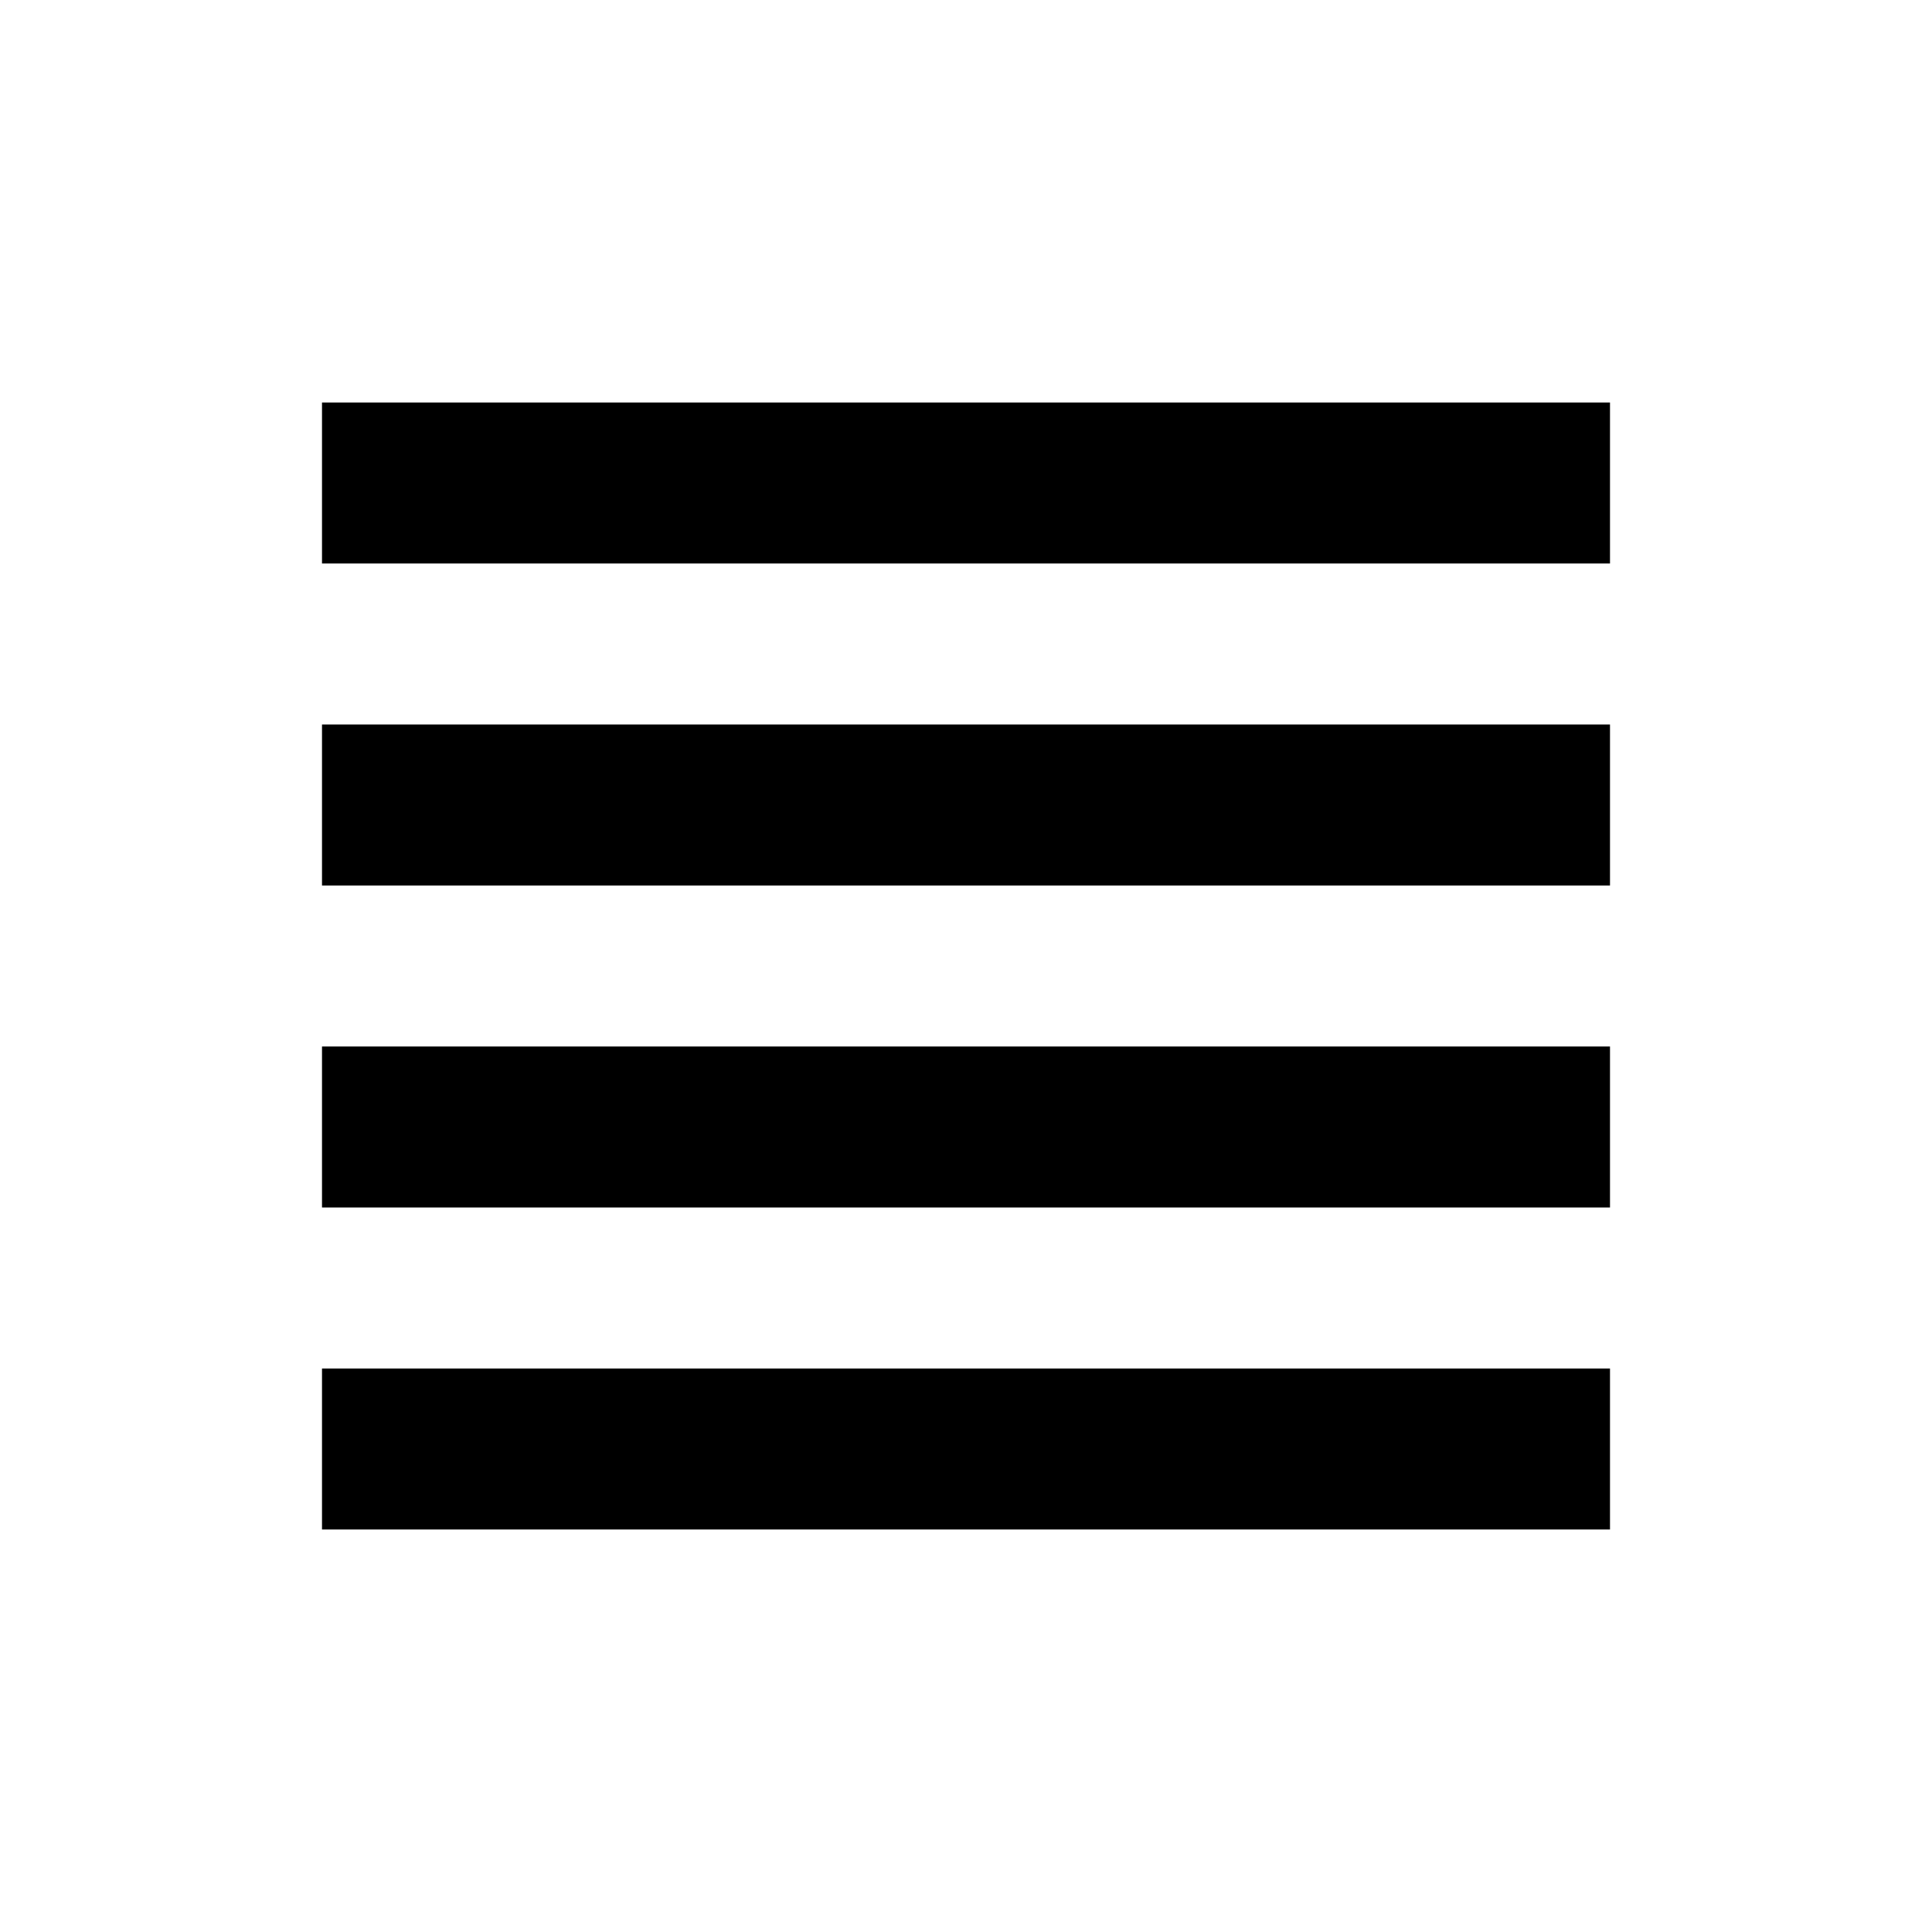
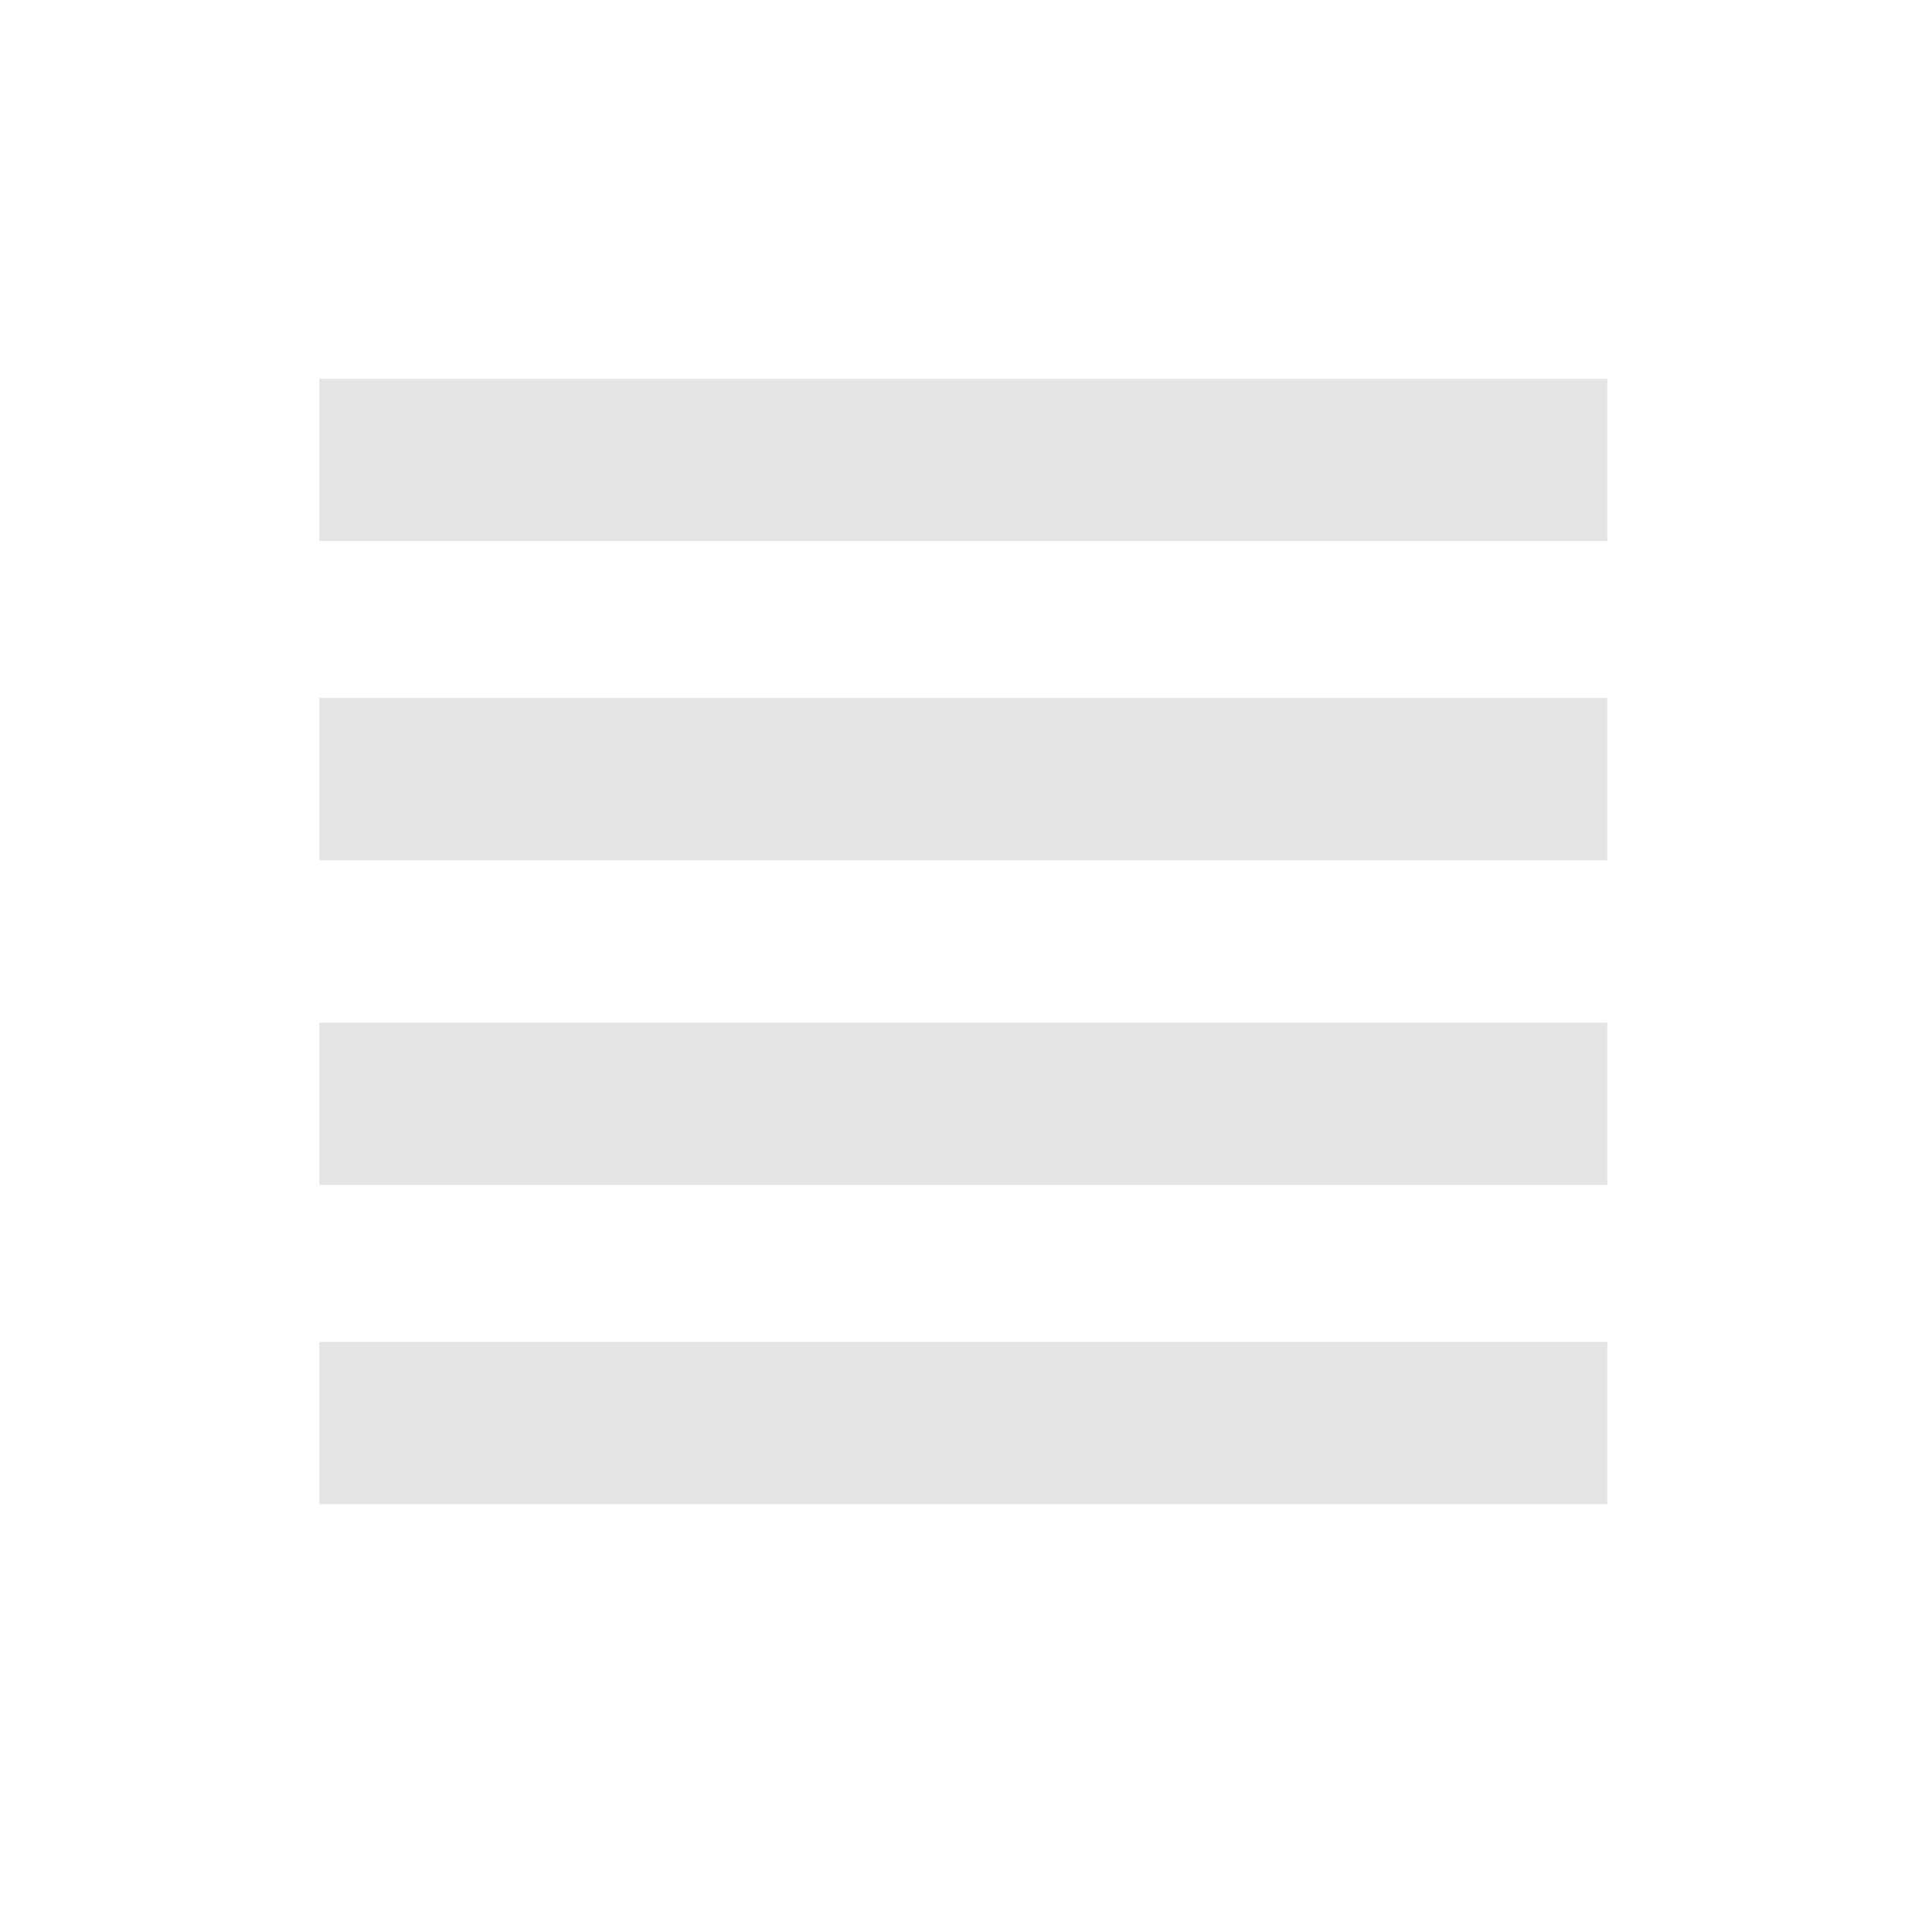
- <svg xmlns="http://www.w3.org/2000/svg" width="24" height="24" viewBox="0 0 24 24">
-   <path d="M4 15h16v-2H4v2zm0 4h16v-2H4v2zm0-8h16V9H4v2zm0-6v2h16V5H4z" />
-   <path fill="none" d="M0 0h24v24H0V0z" />
+ <svg xmlns="http://www.w3.org/2000/svg" version="1.1" id="Layer_1" x="0px" y="0px" viewBox="0 0 35.7 35.3" style="enable-background:new 0 0 35.7 35.3;" xml:space="preserve">
+   <style type="text/css">
+ 	.st0{fill:#E5E5E5;}
+ 	.st1{fill:none;}
+ </style>
+   <path class="st0" d="M5.9,21.9h23.8v-3H5.9V21.9z M5.9,27.8h23.8v-3H5.9V27.8z M5.9,15.9h23.8v-3H5.9V15.9z M5.9,7v3h23.8V7H5.9z" />
+   <path class="st1" d="M0-0.4h35.7v35.7H0V-0.4z" />
</svg>
